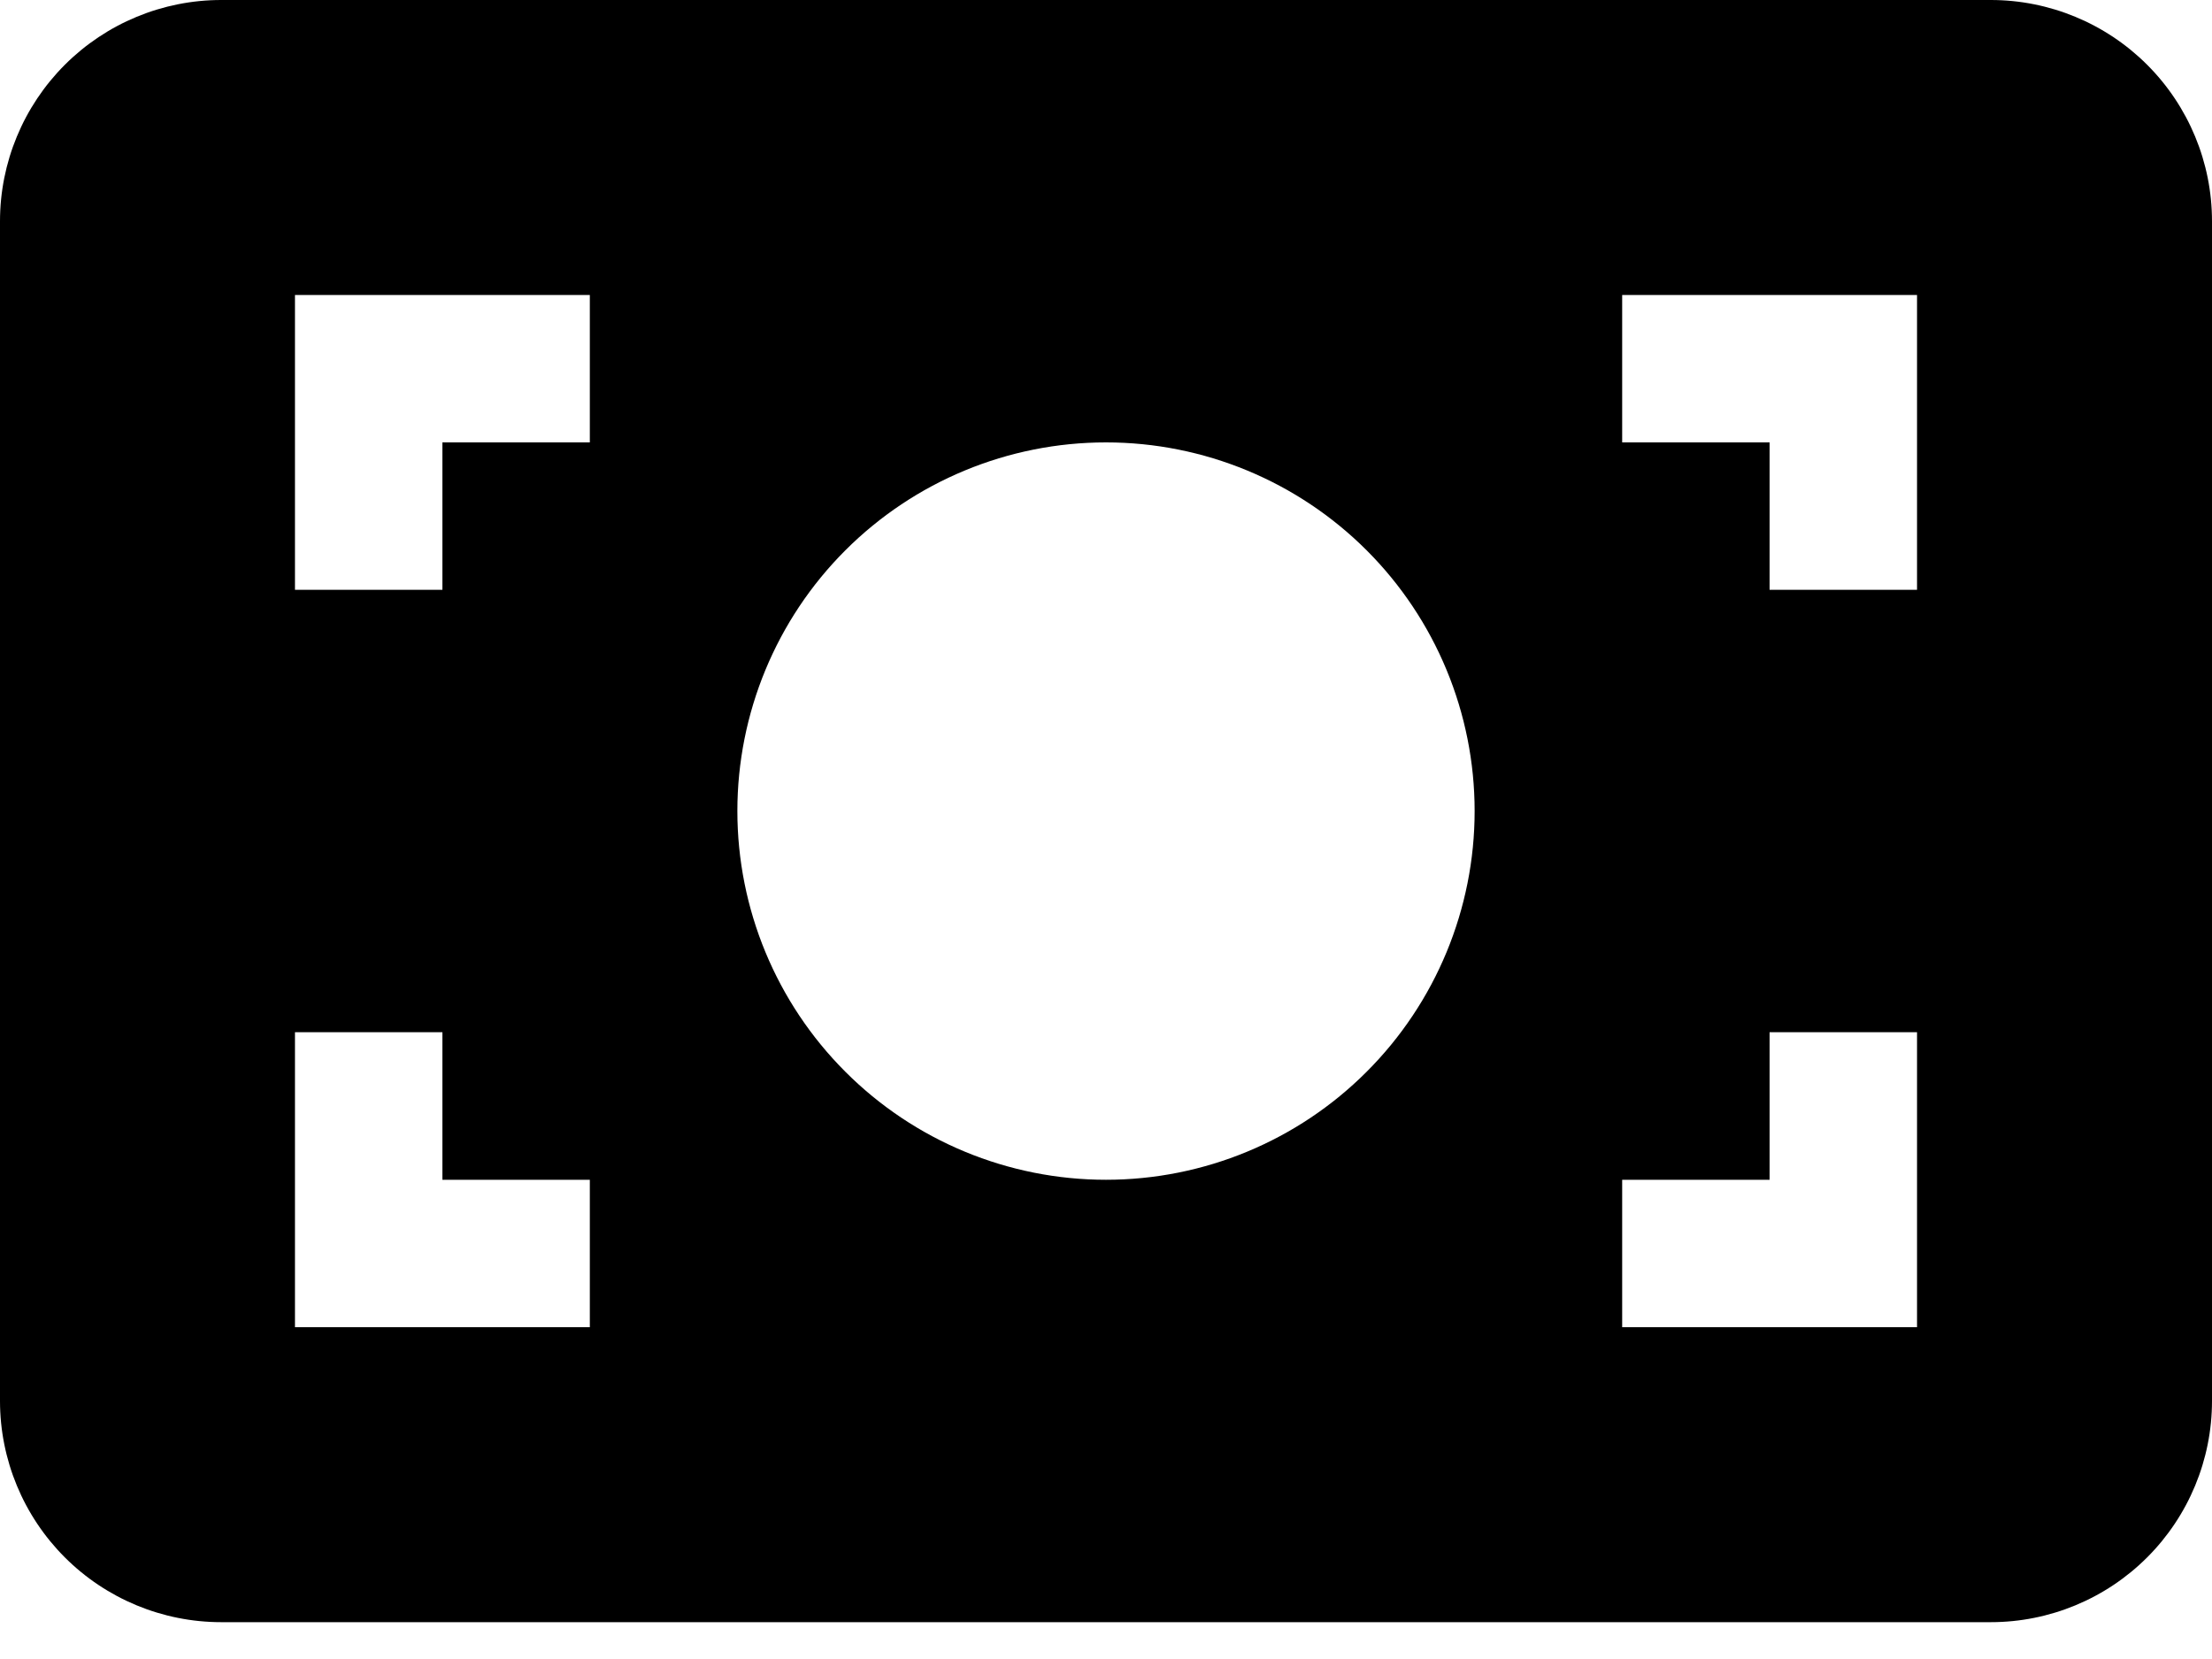
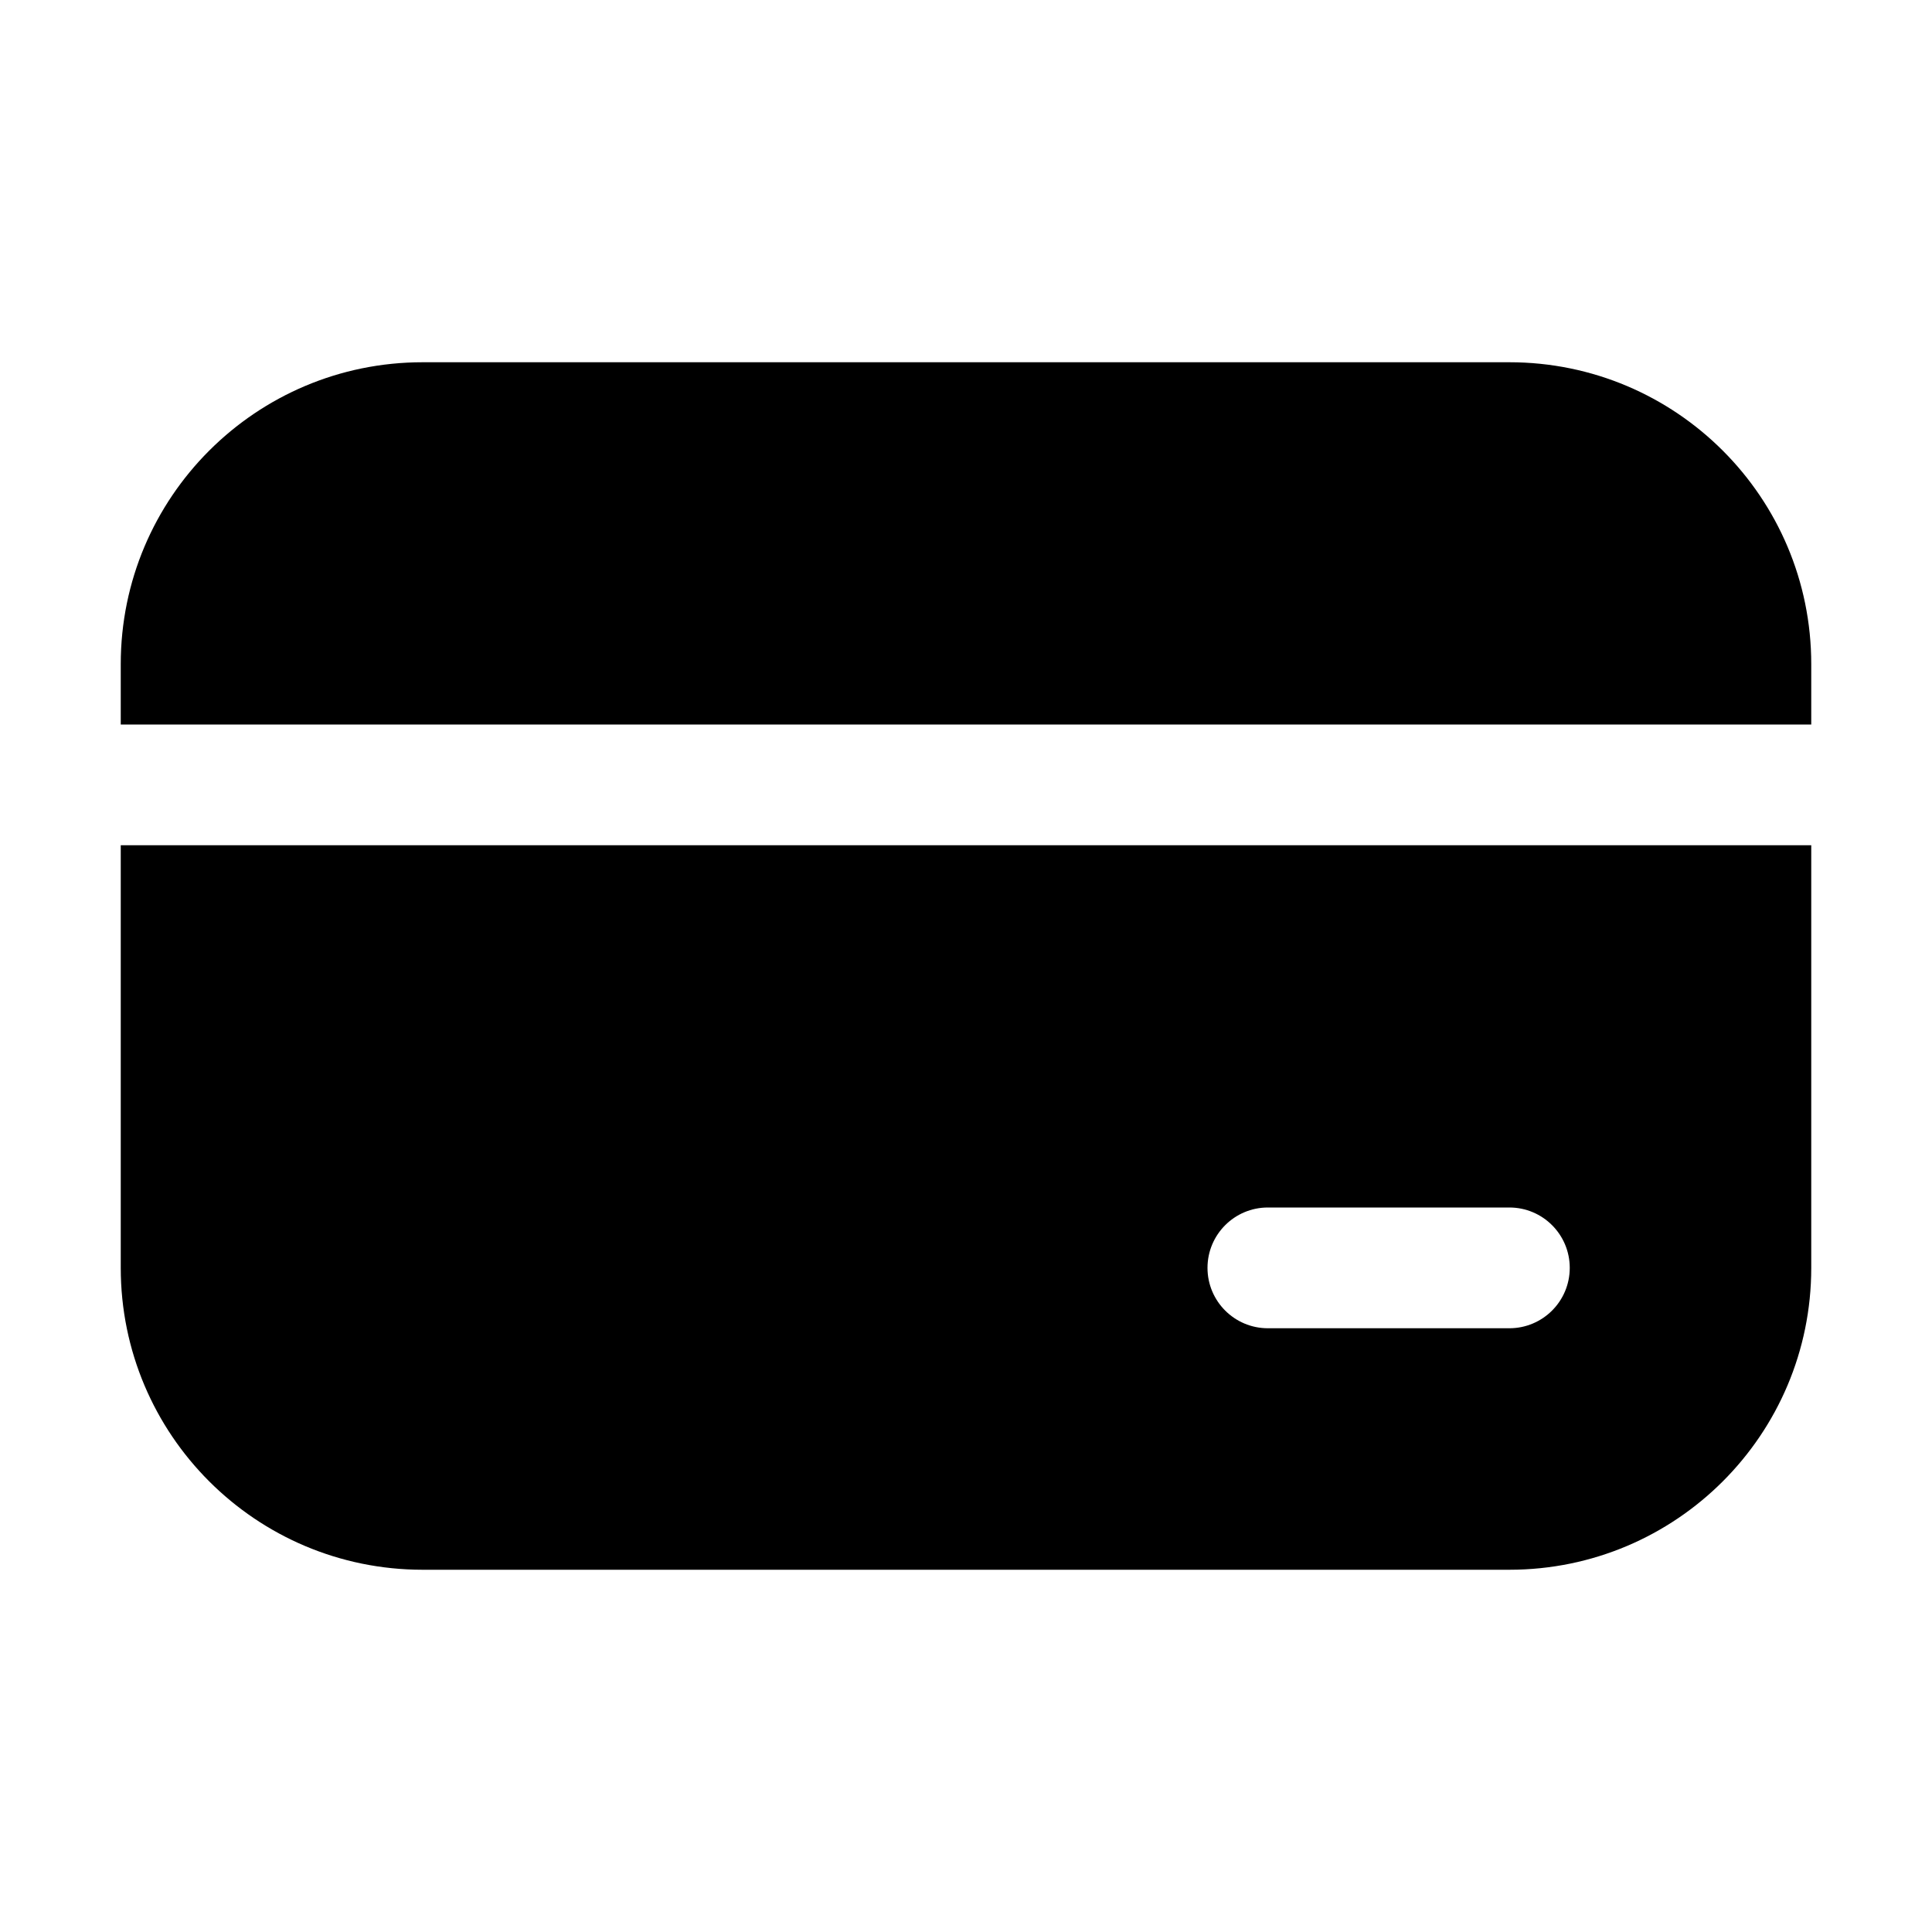
- <svg xmlns="http://www.w3.org/2000/svg" width="20" height="15" viewBox="0 0 20 15" fill="none">
-   <path fill-rule="evenodd" clip-rule="evenodd" d="M0 2C0 1.47 0.211 0.961 0.586 0.586C0.961 0.211 1.47 0 2 0H18C18.53 0 19.039 0.211 19.414 0.586C19.789 0.961 20 1.47 20 2V12.667C20 13.197 19.789 13.706 19.414 14.081C19.039 14.456 18.53 14.667 18 14.667H2C1.47 14.667 0.961 14.456 0.586 14.081C0.211 13.706 0 13.197 0 12.667L0 2ZM5.333 2.667H2.667V5.333H4V4H5.333V2.667ZM16 4H14.667V2.667H17.333V5.333H16V4ZM10 4C9.116 4 8.268 4.351 7.643 4.976C7.018 5.601 6.667 6.449 6.667 7.333C6.667 8.217 7.018 9.065 7.643 9.69C8.268 10.316 9.116 10.667 10 10.667C10.884 10.667 11.732 10.316 12.357 9.69C12.982 9.065 13.333 8.217 13.333 7.333C13.333 6.449 12.982 5.601 12.357 4.976C11.732 4.351 10.884 4 10 4ZM14.667 10.667V12H17.333V9.333H16V10.667H14.667ZM2.667 9.333H4V10.667H5.333V12H2.667V9.333Z" fill="black" />
+ <svg xmlns="http://www.w3.org/2000/svg" width="1em" height="1em" viewBox="0 0 16 16">
+   <path fill="currentColor" d="M3.5 3A2.5 2.5 0 0 0 1 5.5V6h14v-.5A2.5 2.5 0 0 0 12.5 3zM15 7H1v3.5A2.5 2.5 0 0 0 3.5 13h9a2.5 2.5 0 0 0 2.5-2.5zm-4.5 3h2a.5.5 0 0 1 0 1h-2a.5.5 0 0 1 0-1" />
</svg>
